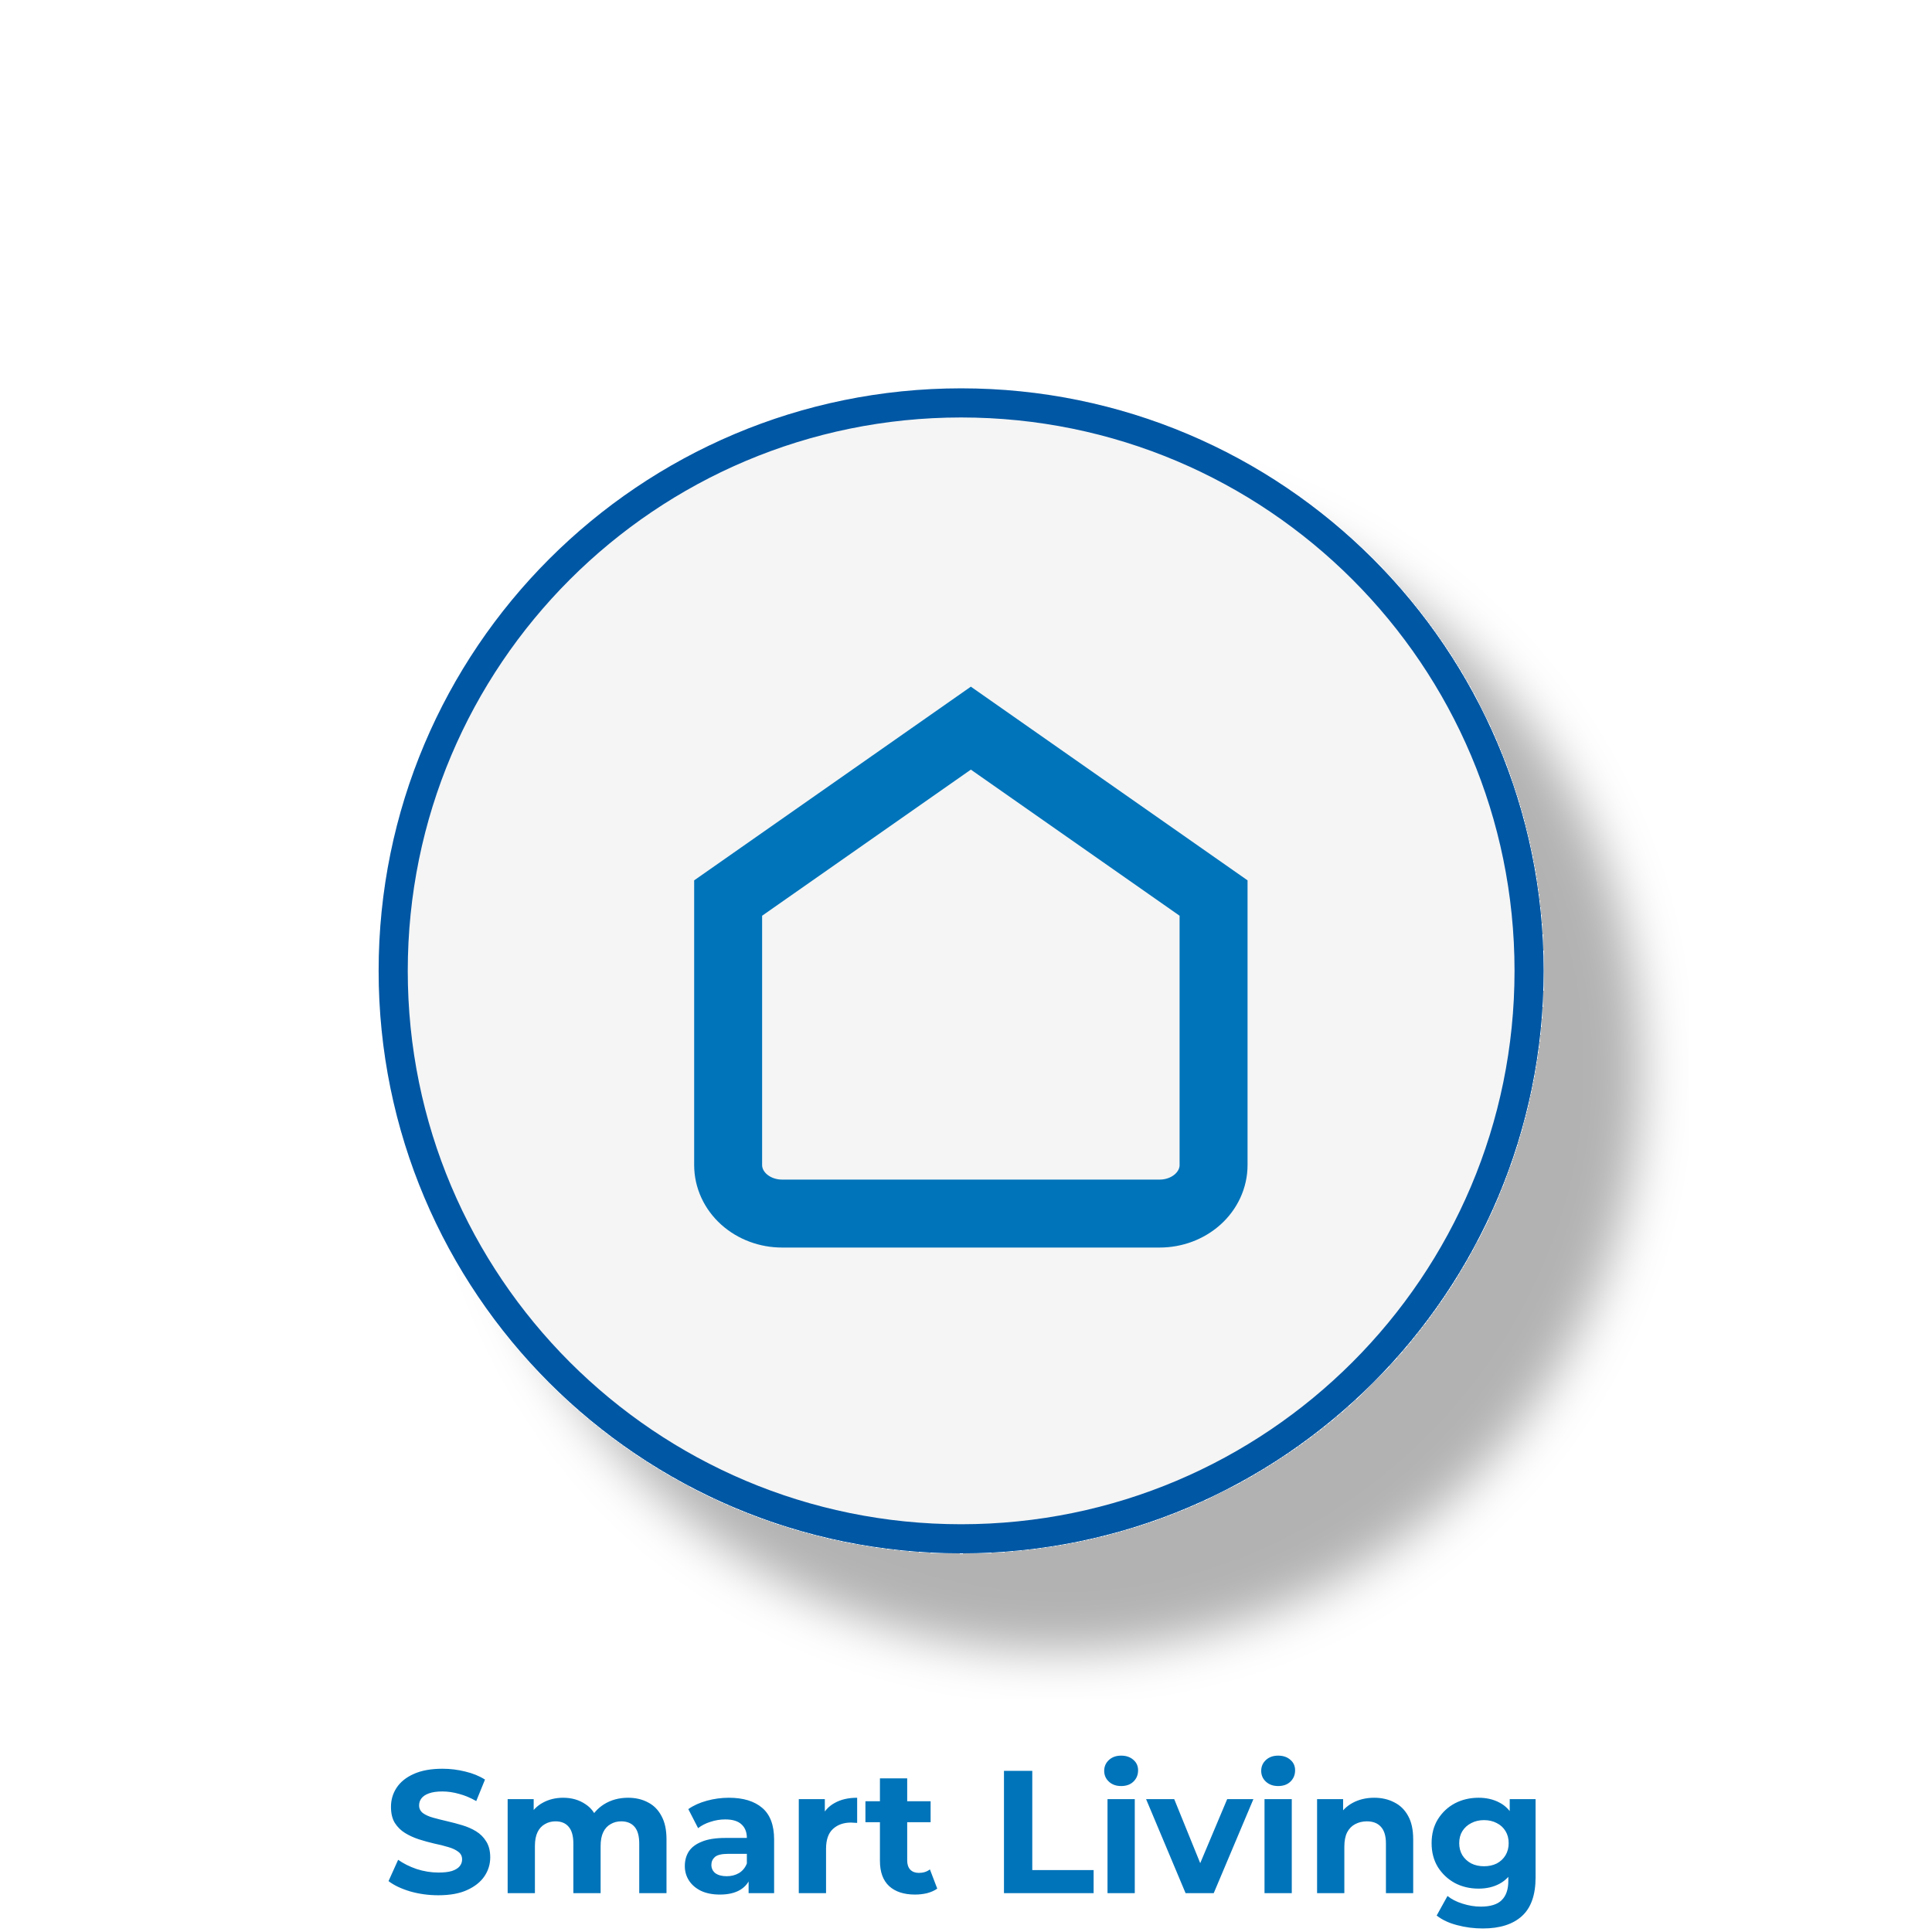
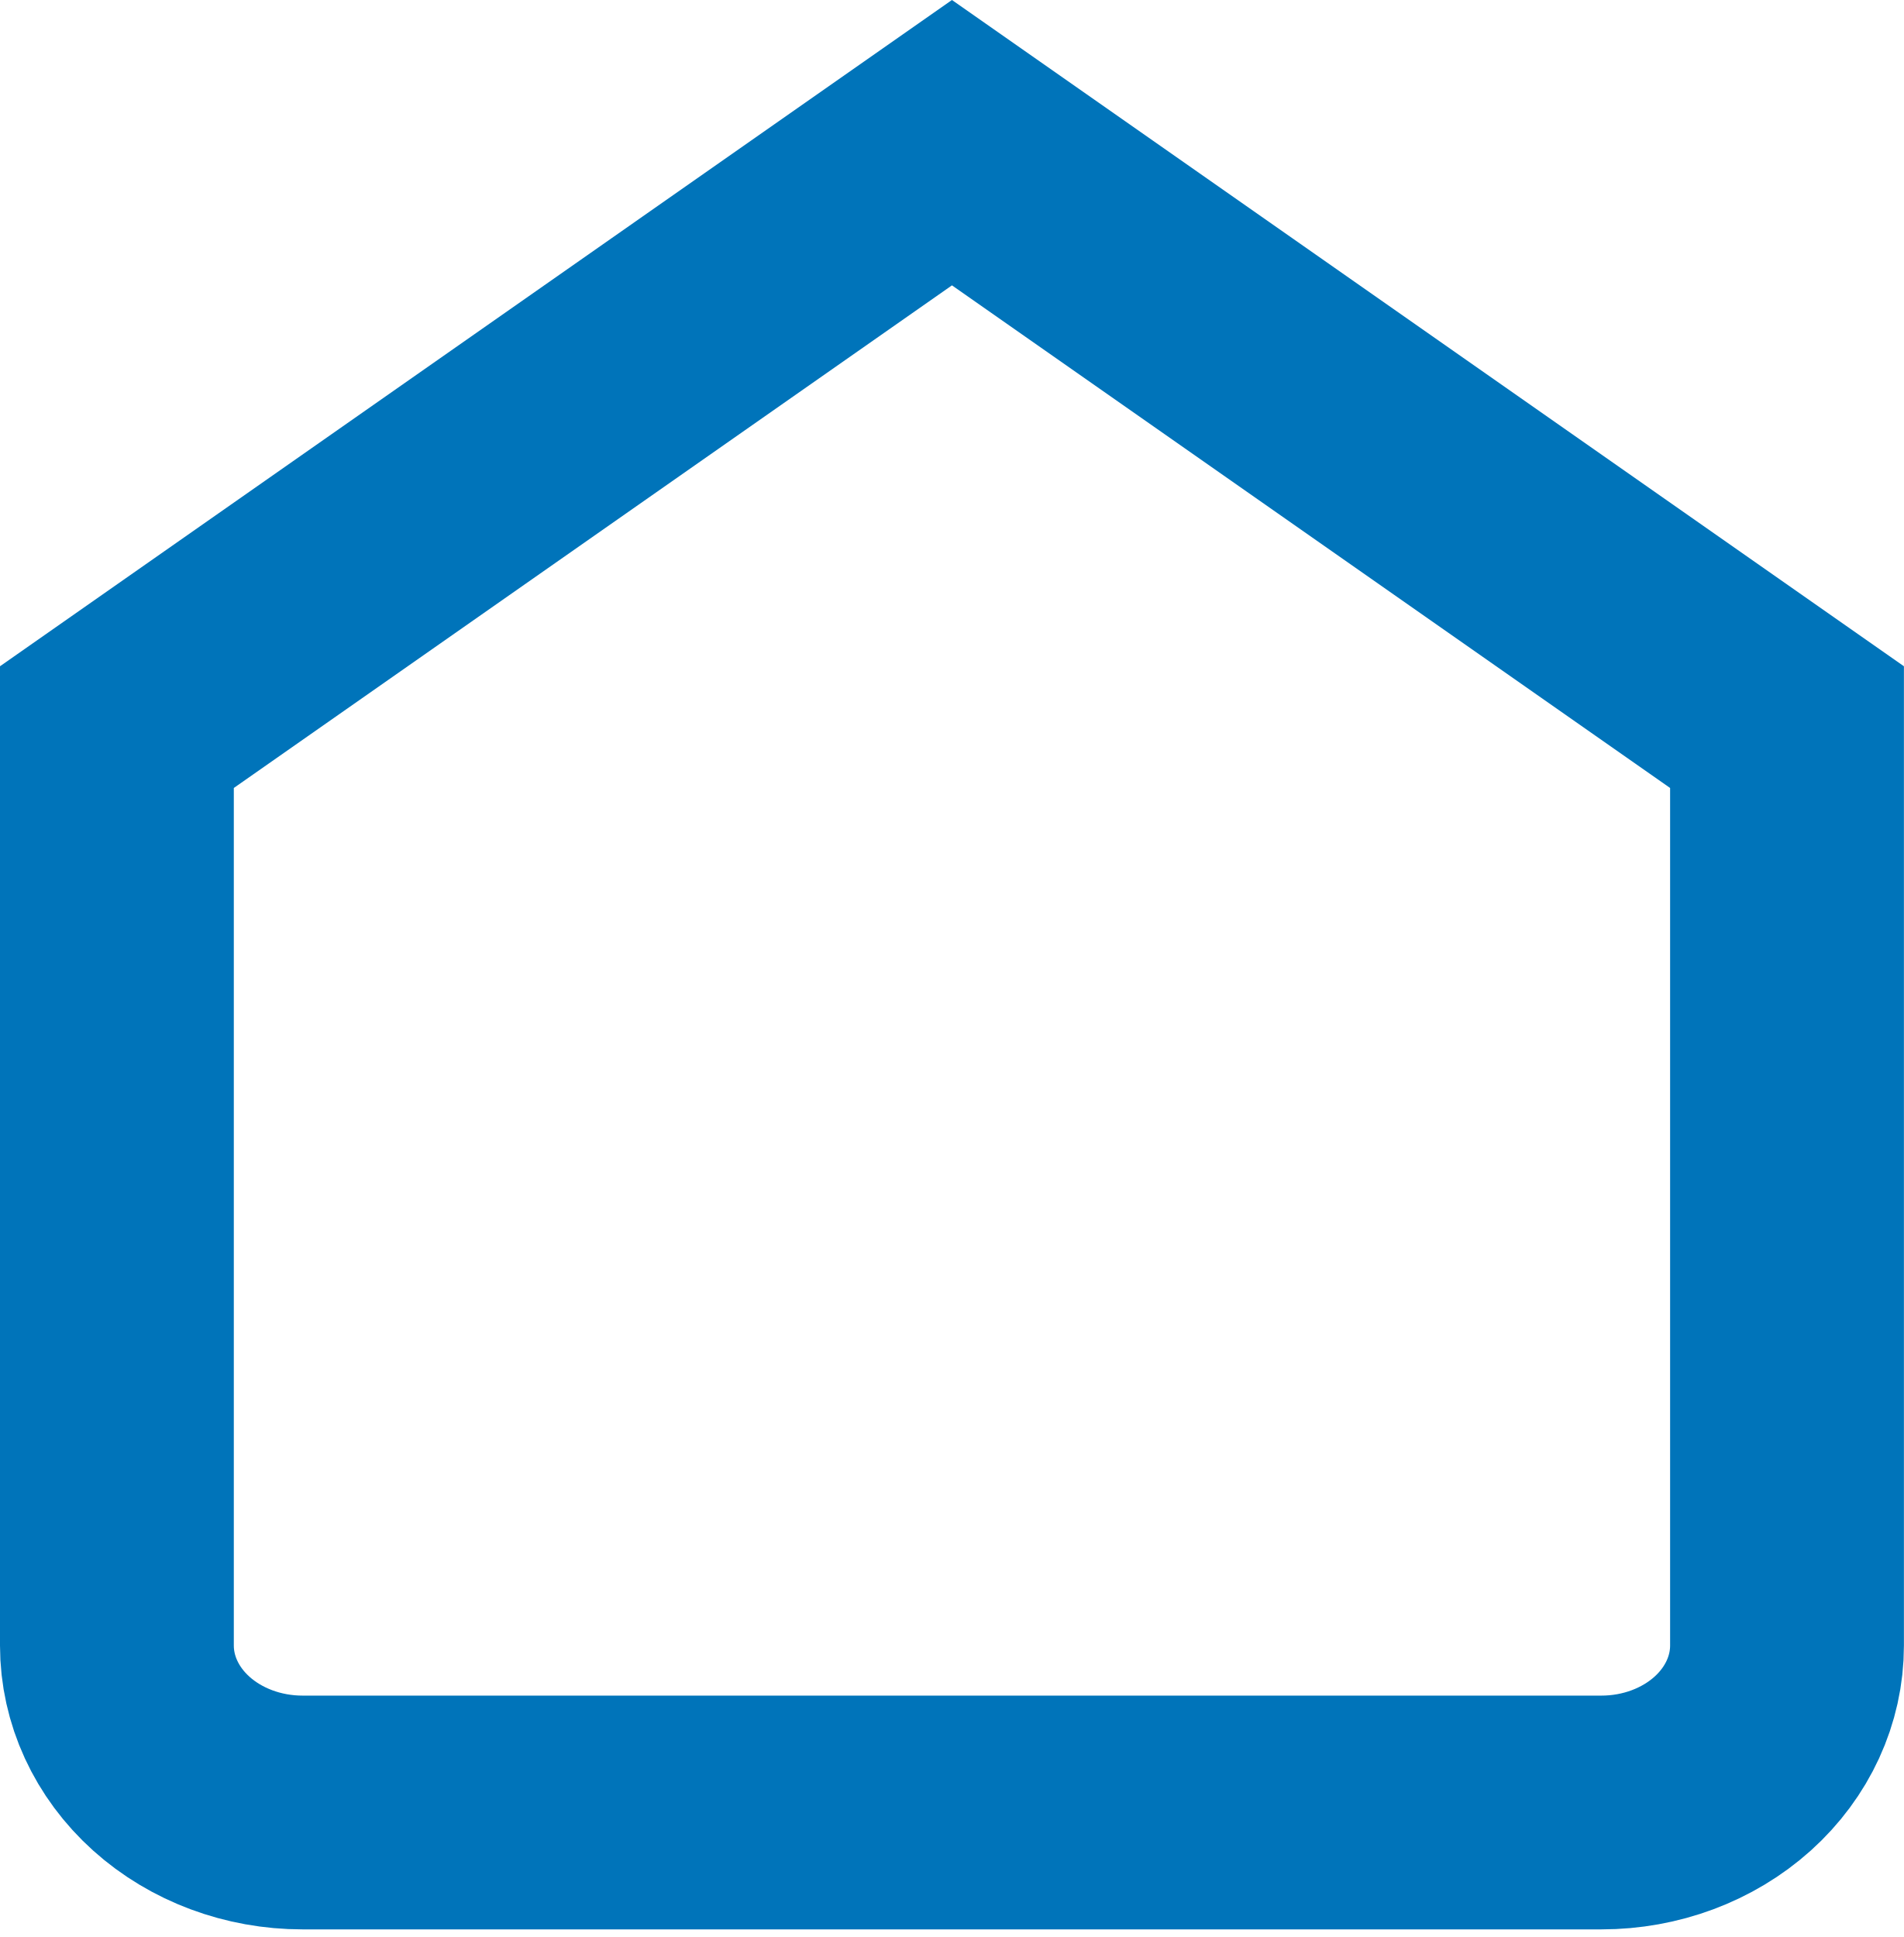
- <svg xmlns="http://www.w3.org/2000/svg" width="199" height="199" viewBox="0 0 199 199" fill="none">
-   <g filter="url(#filter0_d_1366_34)">
-     <circle cx="99" cy="100" r="60" fill="#F5F5F5" />
-     <circle cx="99" cy="100" r="58.5" stroke="#0057A4" stroke-width="3" />
-   </g>
-   <path d="M45.149 195.216C44.141 195.216 43.175 195.084 42.251 194.82C41.327 194.544 40.583 194.19 40.019 193.758L41.009 191.562C41.549 191.946 42.185 192.264 42.917 192.516C43.661 192.756 44.411 192.876 45.167 192.876C45.743 192.876 46.205 192.822 46.553 192.714C46.913 192.594 47.177 192.432 47.345 192.228C47.513 192.024 47.597 191.79 47.597 191.526C47.597 191.19 47.465 190.926 47.201 190.734C46.937 190.53 46.589 190.368 46.157 190.248C45.725 190.116 45.245 189.996 44.717 189.888C44.201 189.768 43.679 189.624 43.151 189.456C42.635 189.288 42.161 189.072 41.729 188.808C41.297 188.544 40.943 188.196 40.667 187.764C40.403 187.332 40.271 186.78 40.271 186.108C40.271 185.388 40.463 184.734 40.847 184.146C41.243 183.546 41.831 183.072 42.611 182.724C43.403 182.364 44.393 182.184 45.581 182.184C46.373 182.184 47.153 182.28 47.921 182.472C48.689 182.652 49.367 182.928 49.955 183.3L49.055 185.514C48.467 185.178 47.879 184.932 47.291 184.776C46.703 184.608 46.127 184.524 45.563 184.524C44.999 184.524 44.537 184.59 44.177 184.722C43.817 184.854 43.559 185.028 43.403 185.244C43.247 185.448 43.169 185.688 43.169 185.964C43.169 186.288 43.301 186.552 43.565 186.756C43.829 186.948 44.177 187.104 44.609 187.224C45.041 187.344 45.515 187.464 46.031 187.584C46.559 187.704 47.081 187.842 47.597 187.998C48.125 188.154 48.605 188.364 49.037 188.628C49.469 188.892 49.817 189.24 50.081 189.672C50.357 190.104 50.495 190.65 50.495 191.31C50.495 192.018 50.297 192.666 49.901 193.254C49.505 193.842 48.911 194.316 48.119 194.676C47.339 195.036 46.349 195.216 45.149 195.216ZM64.691 185.172C65.459 185.172 66.137 185.328 66.725 185.64C67.325 185.94 67.793 186.408 68.129 187.044C68.477 187.668 68.651 188.472 68.651 189.456V195H65.843V189.888C65.843 189.108 65.681 188.532 65.357 188.16C65.033 187.788 64.577 187.602 63.989 187.602C63.581 187.602 63.215 187.698 62.891 187.89C62.567 188.07 62.315 188.346 62.135 188.718C61.955 189.09 61.865 189.564 61.865 190.14V195H59.057V189.888C59.057 189.108 58.895 188.532 58.571 188.16C58.259 187.788 57.809 187.602 57.221 187.602C56.813 187.602 56.447 187.698 56.123 187.89C55.799 188.07 55.547 188.346 55.367 188.718C55.187 189.09 55.097 189.564 55.097 190.14V195H52.289V185.316H54.971V187.962L54.467 187.188C54.803 186.528 55.277 186.03 55.889 185.694C56.513 185.346 57.221 185.172 58.013 185.172C58.901 185.172 59.675 185.4 60.335 185.856C61.007 186.3 61.451 186.984 61.667 187.908L60.677 187.638C61.001 186.882 61.517 186.282 62.225 185.838C62.945 185.394 63.767 185.172 64.691 185.172ZM77.108 195V193.11L76.928 192.696V189.312C76.928 188.712 76.742 188.244 76.37 187.908C76.01 187.572 75.452 187.404 74.696 187.404C74.18 187.404 73.67 187.488 73.166 187.656C72.674 187.812 72.254 188.028 71.906 188.304L70.898 186.342C71.426 185.97 72.062 185.682 72.806 185.478C73.55 185.274 74.306 185.172 75.074 185.172C76.55 185.172 77.696 185.52 78.512 186.216C79.328 186.912 79.736 187.998 79.736 189.474V195H77.108ZM74.156 195.144C73.4 195.144 72.752 195.018 72.212 194.766C71.672 194.502 71.258 194.148 70.97 193.704C70.682 193.26 70.538 192.762 70.538 192.21C70.538 191.634 70.676 191.13 70.952 190.698C71.24 190.266 71.69 189.93 72.302 189.69C72.914 189.438 73.712 189.312 74.696 189.312H77.27V190.95H75.002C74.342 190.95 73.886 191.058 73.634 191.274C73.394 191.49 73.274 191.76 73.274 192.084C73.274 192.444 73.412 192.732 73.688 192.948C73.976 193.152 74.366 193.254 74.858 193.254C75.326 193.254 75.746 193.146 76.118 192.93C76.49 192.702 76.76 192.372 76.928 191.94L77.36 193.236C77.156 193.86 76.784 194.334 76.244 194.658C75.704 194.982 75.008 195.144 74.156 195.144ZM82.277 195V185.316H84.959V188.052L84.581 187.26C84.869 186.576 85.331 186.06 85.967 185.712C86.603 185.352 87.377 185.172 88.289 185.172V187.764C88.169 187.752 88.061 187.746 87.965 187.746C87.869 187.734 87.767 187.728 87.659 187.728C86.891 187.728 86.267 187.95 85.787 188.394C85.319 188.826 85.085 189.504 85.085 190.428V195H82.277ZM94.253 195.144C93.113 195.144 92.225 194.856 91.589 194.28C90.953 193.692 90.635 192.822 90.635 191.67V183.174H93.443V191.634C93.443 192.042 93.551 192.36 93.767 192.588C93.983 192.804 94.277 192.912 94.649 192.912C95.093 192.912 95.471 192.792 95.783 192.552L96.539 194.532C96.251 194.736 95.903 194.892 95.495 195C95.099 195.096 94.685 195.144 94.253 195.144ZM89.141 187.692V185.532H95.855V187.692H89.141ZM103.411 195V182.4H106.327V192.624H112.645V195H103.411ZM114.076 195V185.316H116.884V195H114.076ZM115.48 183.966C114.964 183.966 114.544 183.816 114.22 183.516C113.896 183.216 113.734 182.844 113.734 182.4C113.734 181.956 113.896 181.584 114.22 181.284C114.544 180.984 114.964 180.834 115.48 180.834C115.996 180.834 116.416 180.978 116.74 181.266C117.064 181.542 117.226 181.902 117.226 182.346C117.226 182.814 117.064 183.204 116.74 183.516C116.428 183.816 116.008 183.966 115.48 183.966ZM122.118 195L118.05 185.316H120.948L124.332 193.65H122.892L126.402 185.316H129.102L125.016 195H122.118ZM130.248 195V185.316H133.056V195H130.248ZM131.652 183.966C131.136 183.966 130.716 183.816 130.392 183.516C130.068 183.216 129.906 182.844 129.906 182.4C129.906 181.956 130.068 181.584 130.392 181.284C130.716 180.984 131.136 180.834 131.652 180.834C132.168 180.834 132.588 180.978 132.912 181.266C133.236 181.542 133.398 181.902 133.398 182.346C133.398 182.814 133.236 183.204 132.912 183.516C132.6 183.816 132.18 183.966 131.652 183.966ZM141.548 185.172C142.316 185.172 143 185.328 143.6 185.64C144.212 185.94 144.692 186.408 145.04 187.044C145.388 187.668 145.562 188.472 145.562 189.456V195H142.754V189.888C142.754 189.108 142.58 188.532 142.232 188.16C141.896 187.788 141.416 187.602 140.792 187.602C140.348 187.602 139.946 187.698 139.586 187.89C139.238 188.07 138.962 188.352 138.758 188.736C138.566 189.12 138.47 189.612 138.47 190.212V195H135.662V185.316H138.344V187.998L137.84 187.188C138.188 186.54 138.686 186.042 139.334 185.694C139.982 185.346 140.72 185.172 141.548 185.172ZM152.732 198.636C151.82 198.636 150.938 198.522 150.086 198.294C149.246 198.078 148.544 197.748 147.98 197.304L149.096 195.288C149.504 195.624 150.02 195.888 150.644 196.08C151.28 196.284 151.904 196.386 152.516 196.386C153.512 196.386 154.232 196.164 154.676 195.72C155.132 195.276 155.36 194.616 155.36 193.74V192.282L155.54 189.852L155.504 187.404V185.316H158.168V193.38C158.168 195.18 157.7 196.506 156.764 197.358C155.828 198.21 154.484 198.636 152.732 198.636ZM152.3 194.532C151.4 194.532 150.584 194.34 149.852 193.956C149.132 193.56 148.55 193.014 148.106 192.318C147.674 191.61 147.458 190.788 147.458 189.852C147.458 188.904 147.674 188.082 148.106 187.386C148.55 186.678 149.132 186.132 149.852 185.748C150.584 185.364 151.4 185.172 152.3 185.172C153.116 185.172 153.836 185.34 154.46 185.676C155.084 186 155.57 186.51 155.918 187.206C156.266 187.89 156.44 188.772 156.44 189.852C156.44 190.92 156.266 191.802 155.918 192.498C155.57 193.182 155.084 193.692 154.46 194.028C153.836 194.364 153.116 194.532 152.3 194.532ZM152.858 192.228C153.35 192.228 153.788 192.132 154.172 191.94C154.556 191.736 154.856 191.454 155.072 191.094C155.288 190.734 155.396 190.32 155.396 189.852C155.396 189.372 155.288 188.958 155.072 188.61C154.856 188.25 154.556 187.974 154.172 187.782C153.788 187.578 153.35 187.476 152.858 187.476C152.366 187.476 151.928 187.578 151.544 187.782C151.16 187.974 150.854 188.25 150.626 188.61C150.41 188.958 150.302 189.372 150.302 189.852C150.302 190.32 150.41 190.734 150.626 191.094C150.854 191.454 151.16 191.736 151.544 191.94C151.928 192.132 152.366 192.228 152.858 192.228Z" fill="#0074BA" />
-   <path d="M75 92.5L100 75L125 92.5V120C125 121.326 124.415 122.598 123.373 123.536C122.331 124.473 120.918 125 119.444 125H80.556C79.082 125 77.669 124.473 76.627 123.536C75.585 122.598 75 121.326 75 120V92.5Z" stroke="#0074BA" stroke-width="7" />
-   <defs>
-     <filter id="filter0_d_1366_34" x="39" y="40" width="135" height="135" filterUnits="userSpaceOnUse" color-interpolation-filters="sRGB">
-       <feFlood flood-opacity="0" result="BackgroundImageFix" />
-       <feColorMatrix in="SourceAlpha" type="matrix" values="0 0 0 0 0 0 0 0 0 0 0 0 0 0 0 0 0 0 127 0" result="hardAlpha" />
-       <feOffset dx="10" dy="10" />
-       <feGaussianBlur stdDeviation="2.5" />
-       <feComposite in2="hardAlpha" operator="out" />
-       <feColorMatrix type="matrix" values="0 0 0 0 0 0 0 0 0 0 0 0 0 0 0 0 0 0 0.3 0" />
-       <feBlend mode="normal" in2="BackgroundImageFix" result="effect1_dropShadow_1366_34" />
-       <feBlend mode="normal" in="SourceGraphic" in2="effect1_dropShadow_1366_34" result="shape" />
-     </filter>
-   </defs>
+ <svg xmlns="http://www.w3.org/2000/svg" width="57" height="58" viewBox="0 0 57 58" fill="none">
+   <path d="M3.5 21.772L28.5 4.272L53.5 21.772V49.272C53.5 50.598 52.915 51.87 51.873 52.808C50.831 53.745 49.418 54.272 47.944 54.272H9.056C7.582 54.272 6.169 53.745 5.127 52.808C4.085 51.87 3.5 50.598 3.5 49.272V21.772Z" stroke="#0074BA" stroke-width="7" />
</svg>
